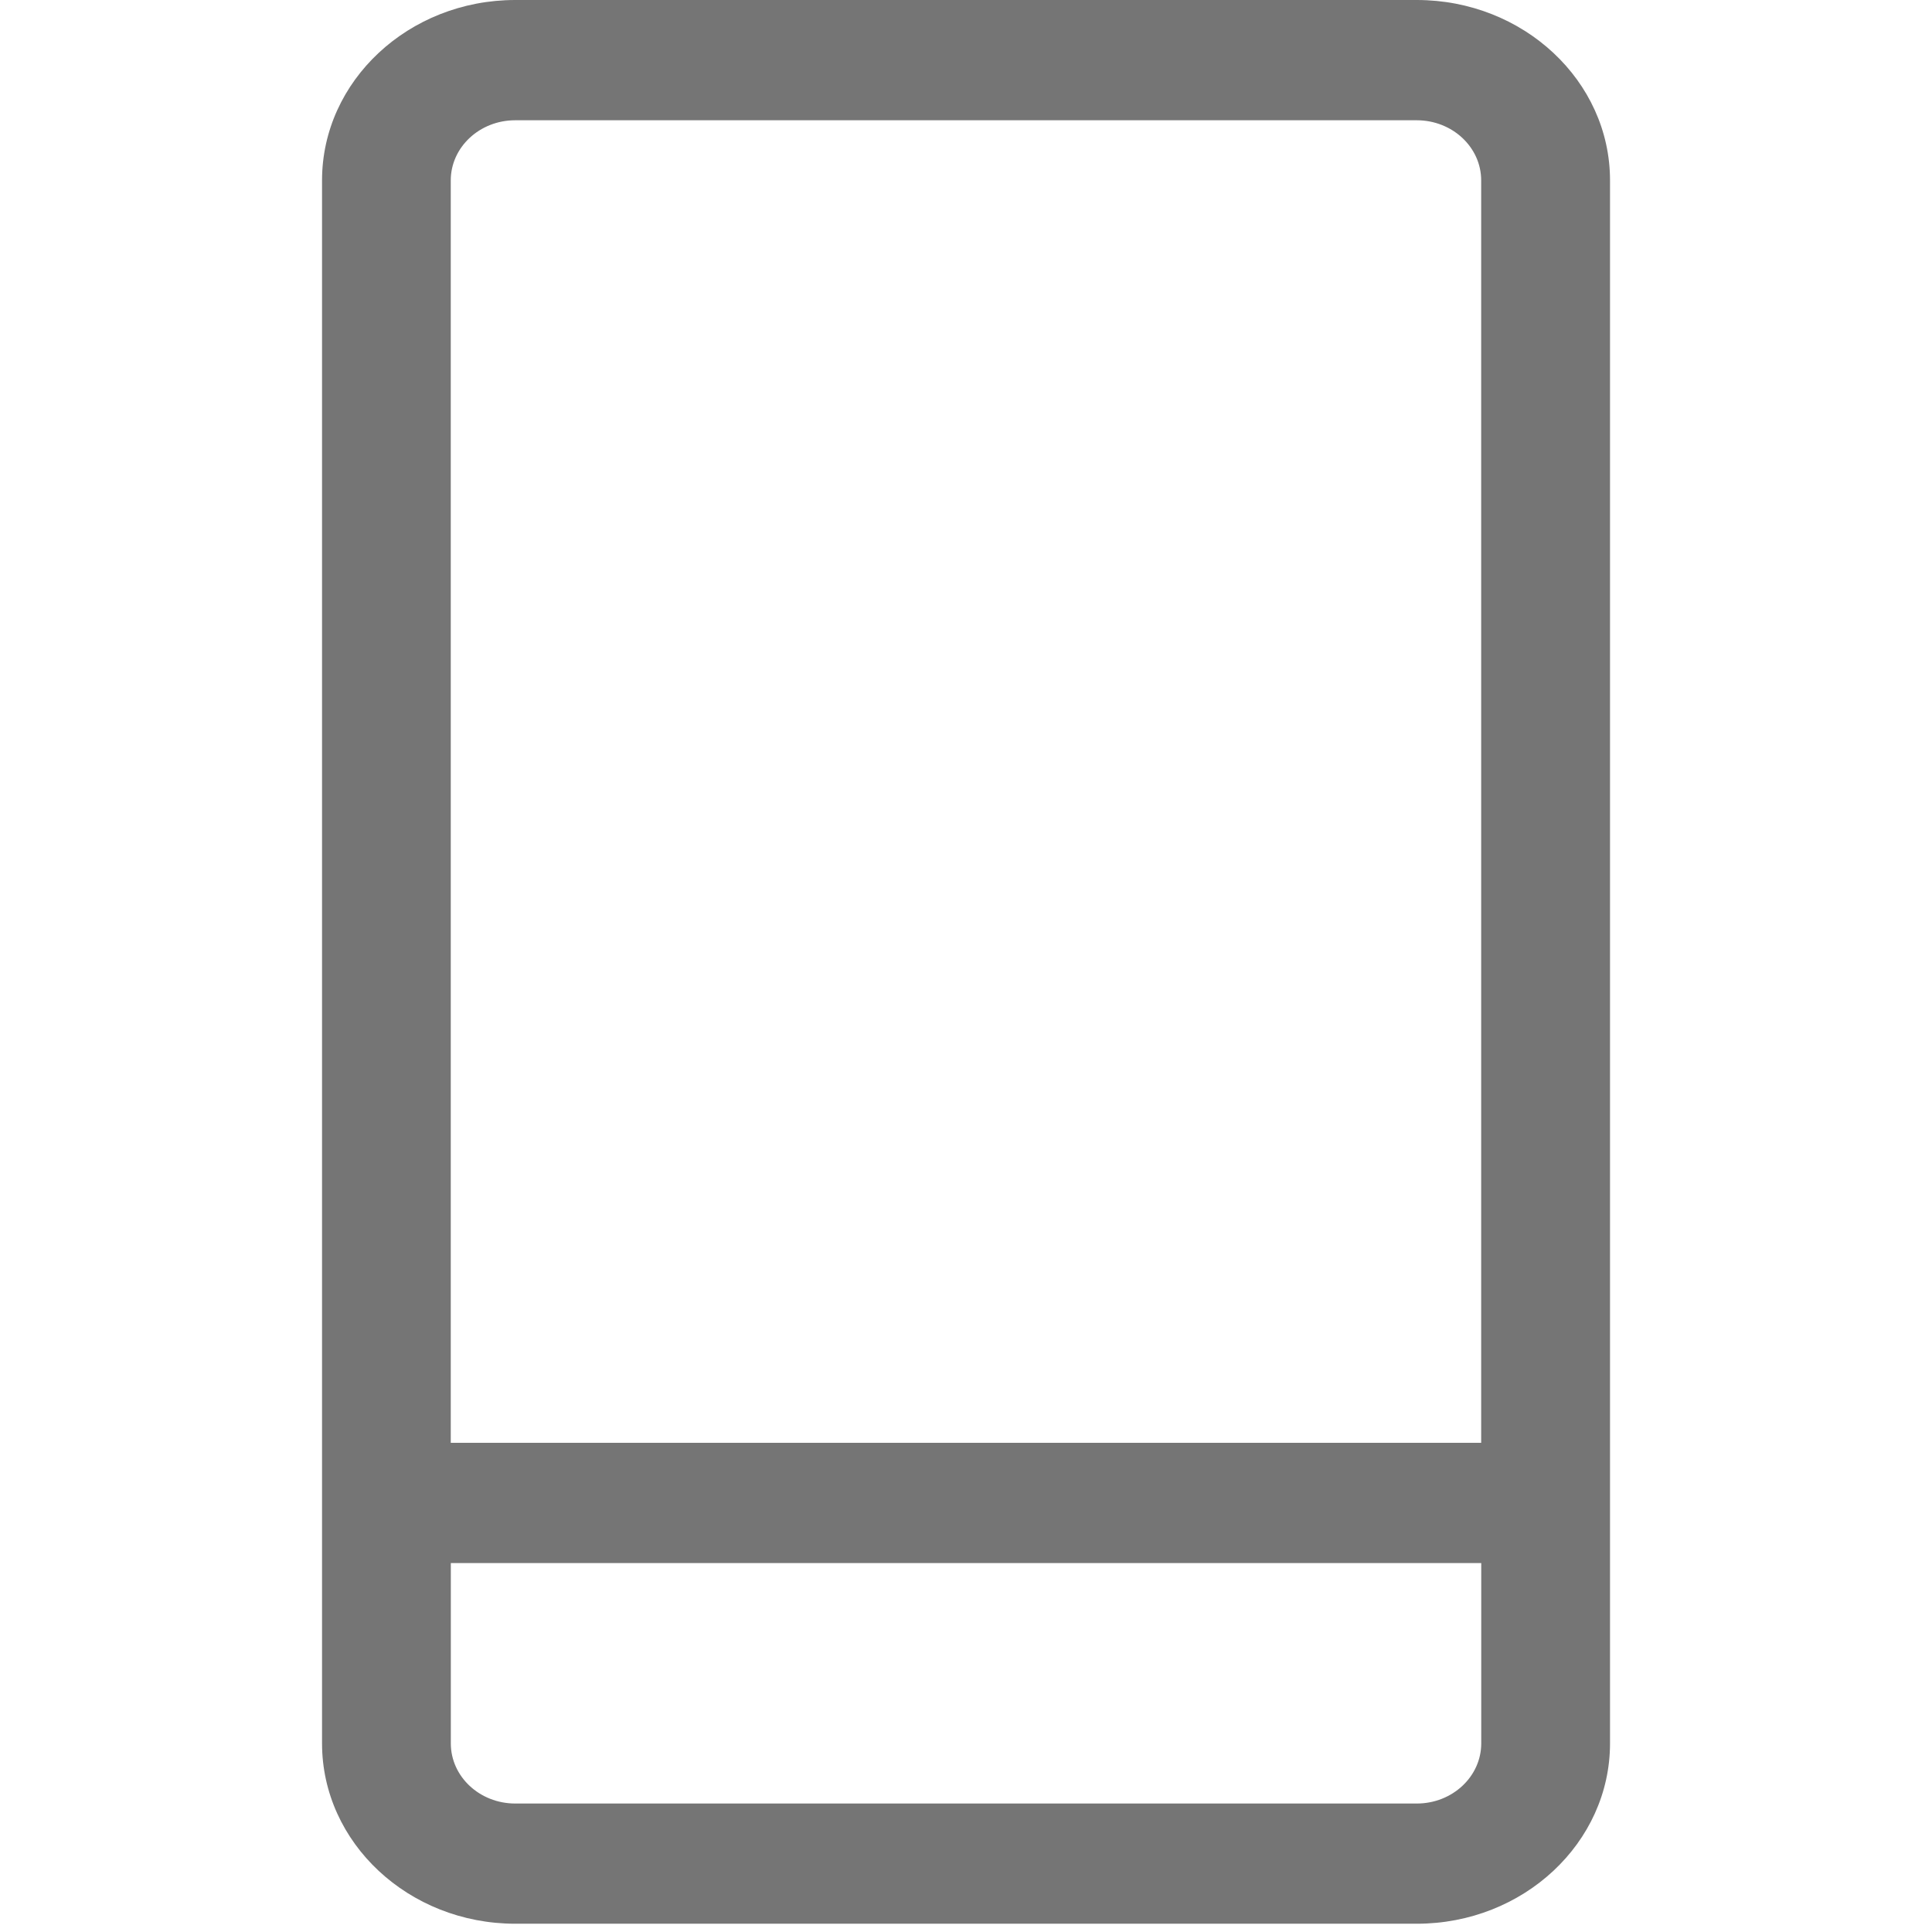
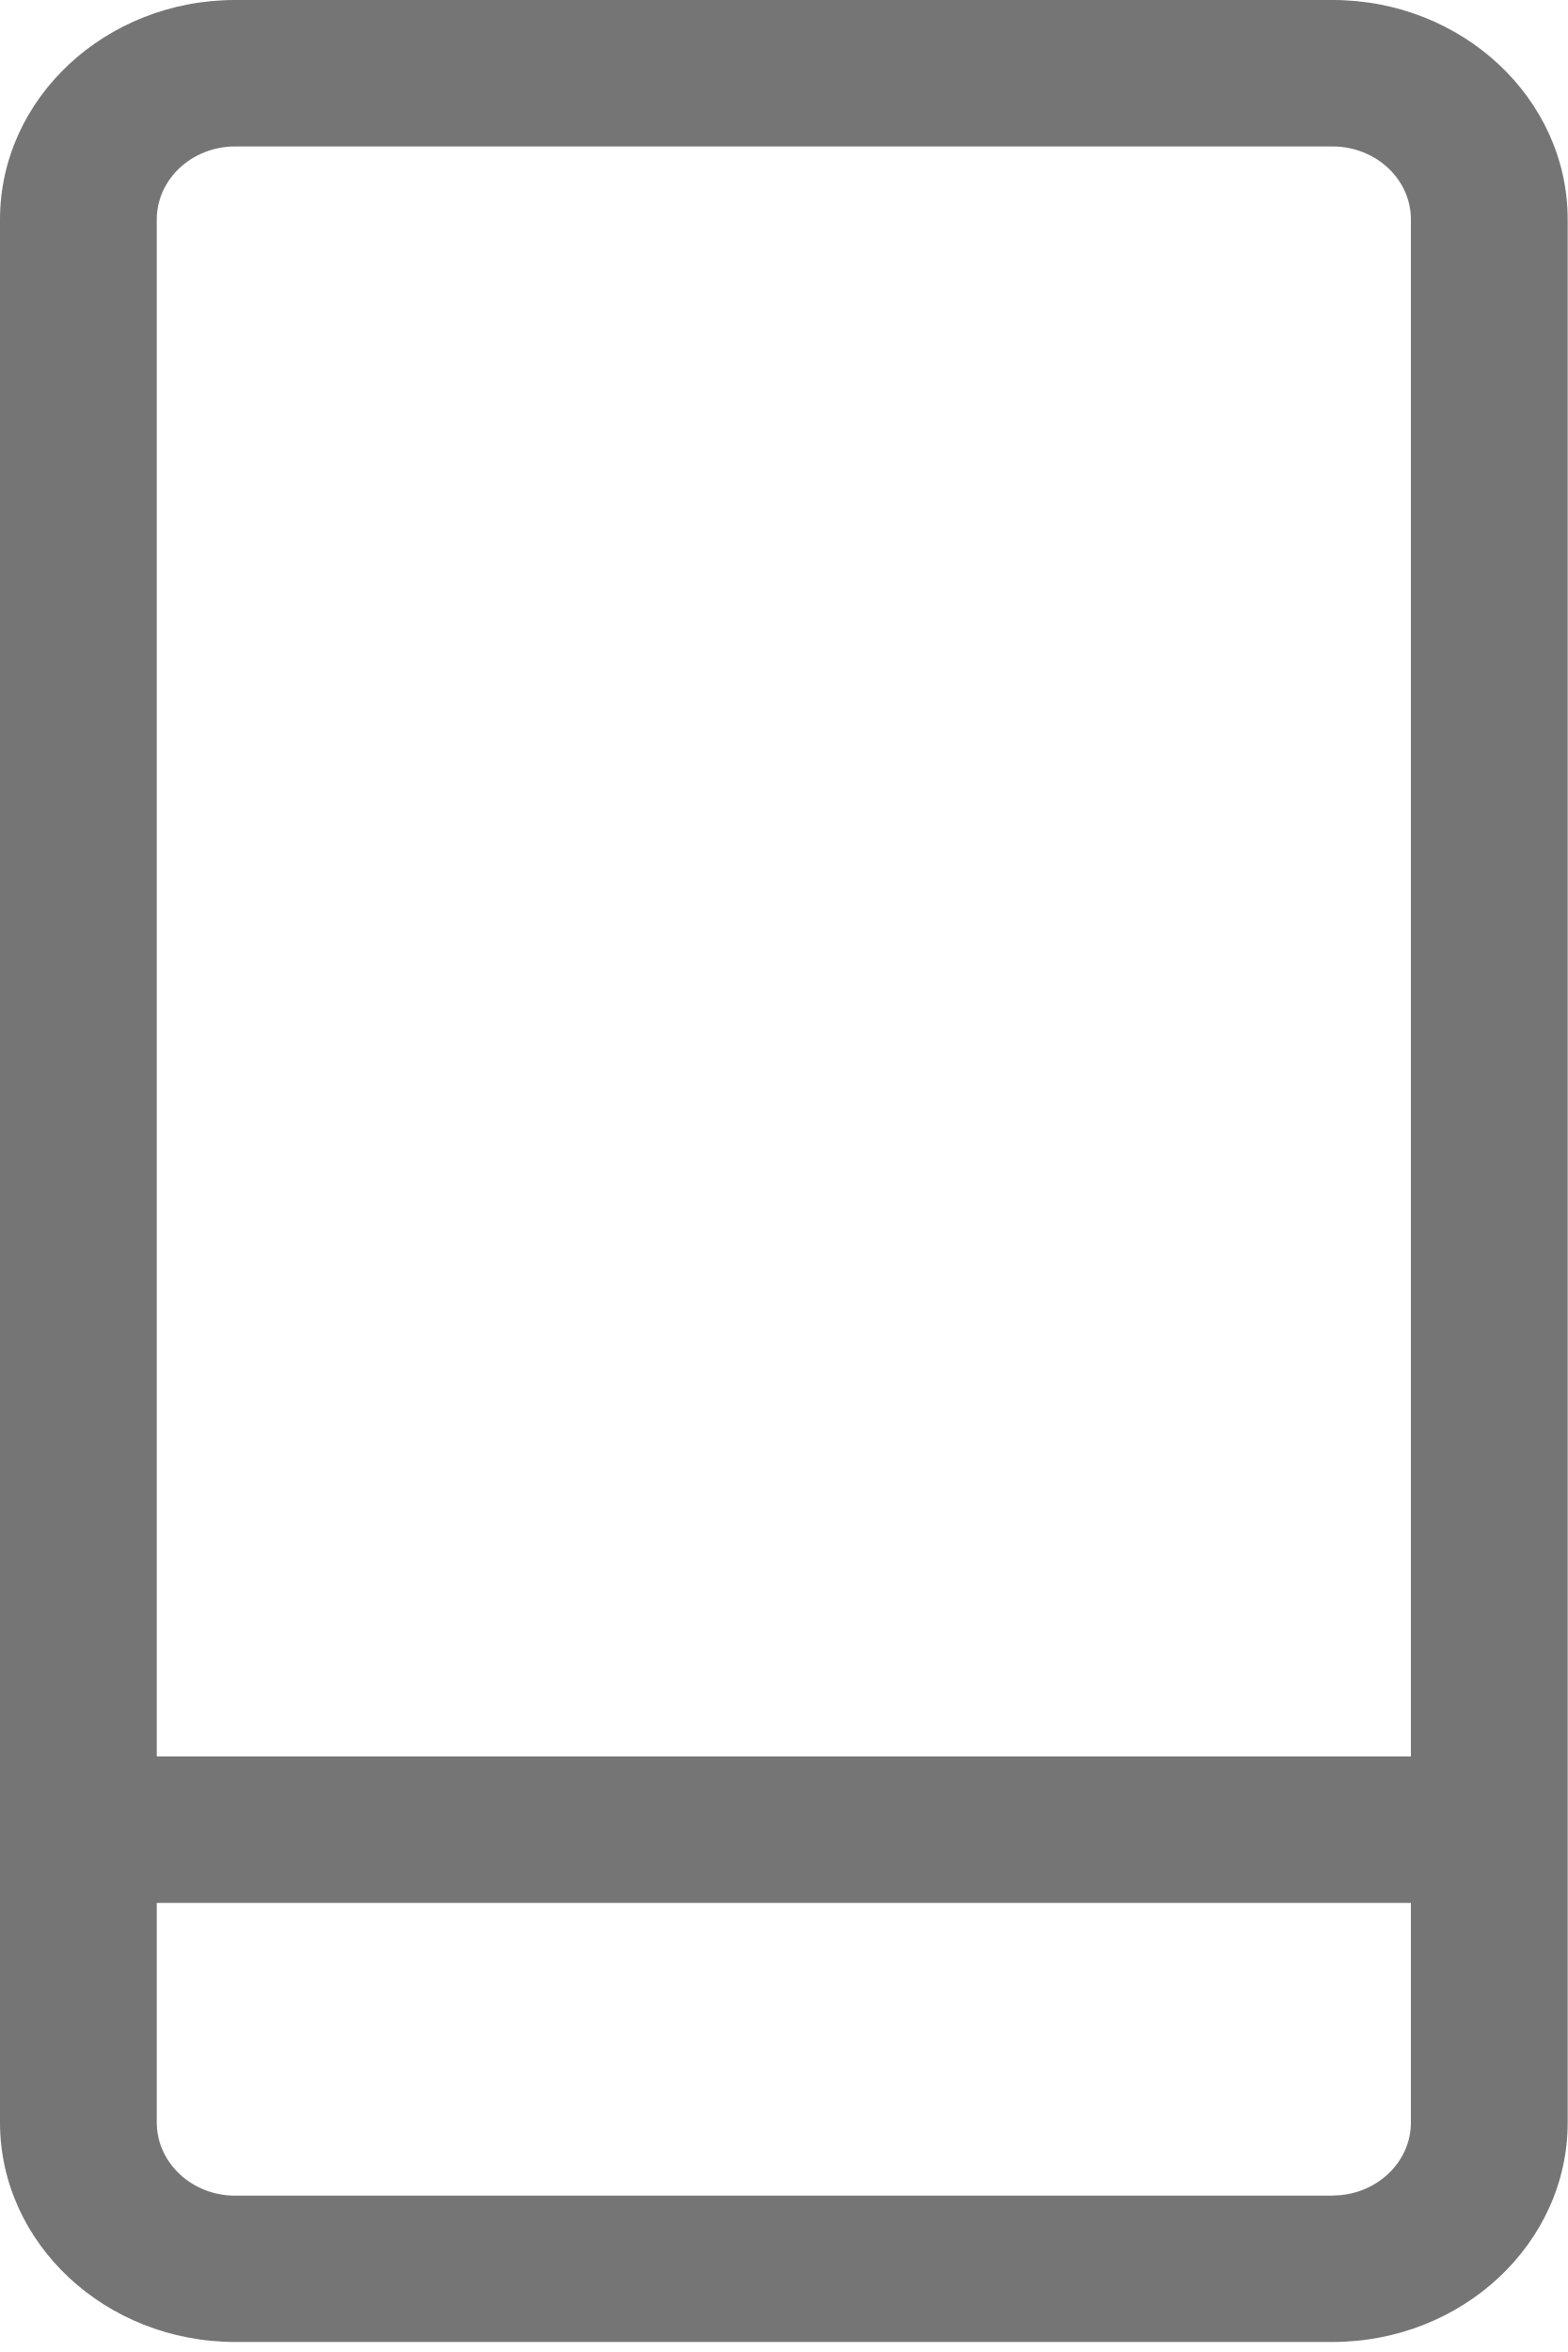
- <svg xmlns="http://www.w3.org/2000/svg" version="1.1" width="32" height="32" viewBox="0 0 32 32">
-   <path fill="#757575" d="M23.467 0h-14.933c-1.765 0-3.2 1.34-3.2 2.987v25.889c0 1.647 1.435 2.987 3.2 2.987h14.933c1.765 0 3.2-1.34 3.2-2.987v-25.889c0-1.647-1.435-2.987-3.2-2.987zM8.533 1.992h14.933c0.589 0 1.067 0.446 1.067 0.996v20.91h-17.067v-20.91c0-0.549 0.478-0.996 1.067-0.996zM23.467 29.872h-14.933c-0.589 0-1.067-0.446-1.067-0.996v-2.987h17.067v2.987c0 0.549-0.478 0.996-1.067 0.996z" />
+ <svg xmlns="http://www.w3.org/2000/svg" width="10" height="15" fill="none">
+   <path d="M8.5 0h-7C.673 0 0 .628 0 1.4v12.136c0 .772.673 1.4 1.5 1.4h7c.827 0 1.5-.628 1.5-1.4V1.4C10 .628 9.327 0 8.5 0zm-7 .934h7c.276 0 .5.209.5.466v9.802H1V1.4c0-.257.224-.466.5-.466zm7 13.069h-7c-.276 0-.5-.21-.5-.467v-1.4h8v1.4c0 .257-.224.466-.5.466z" fill="#757575" />
</svg>
